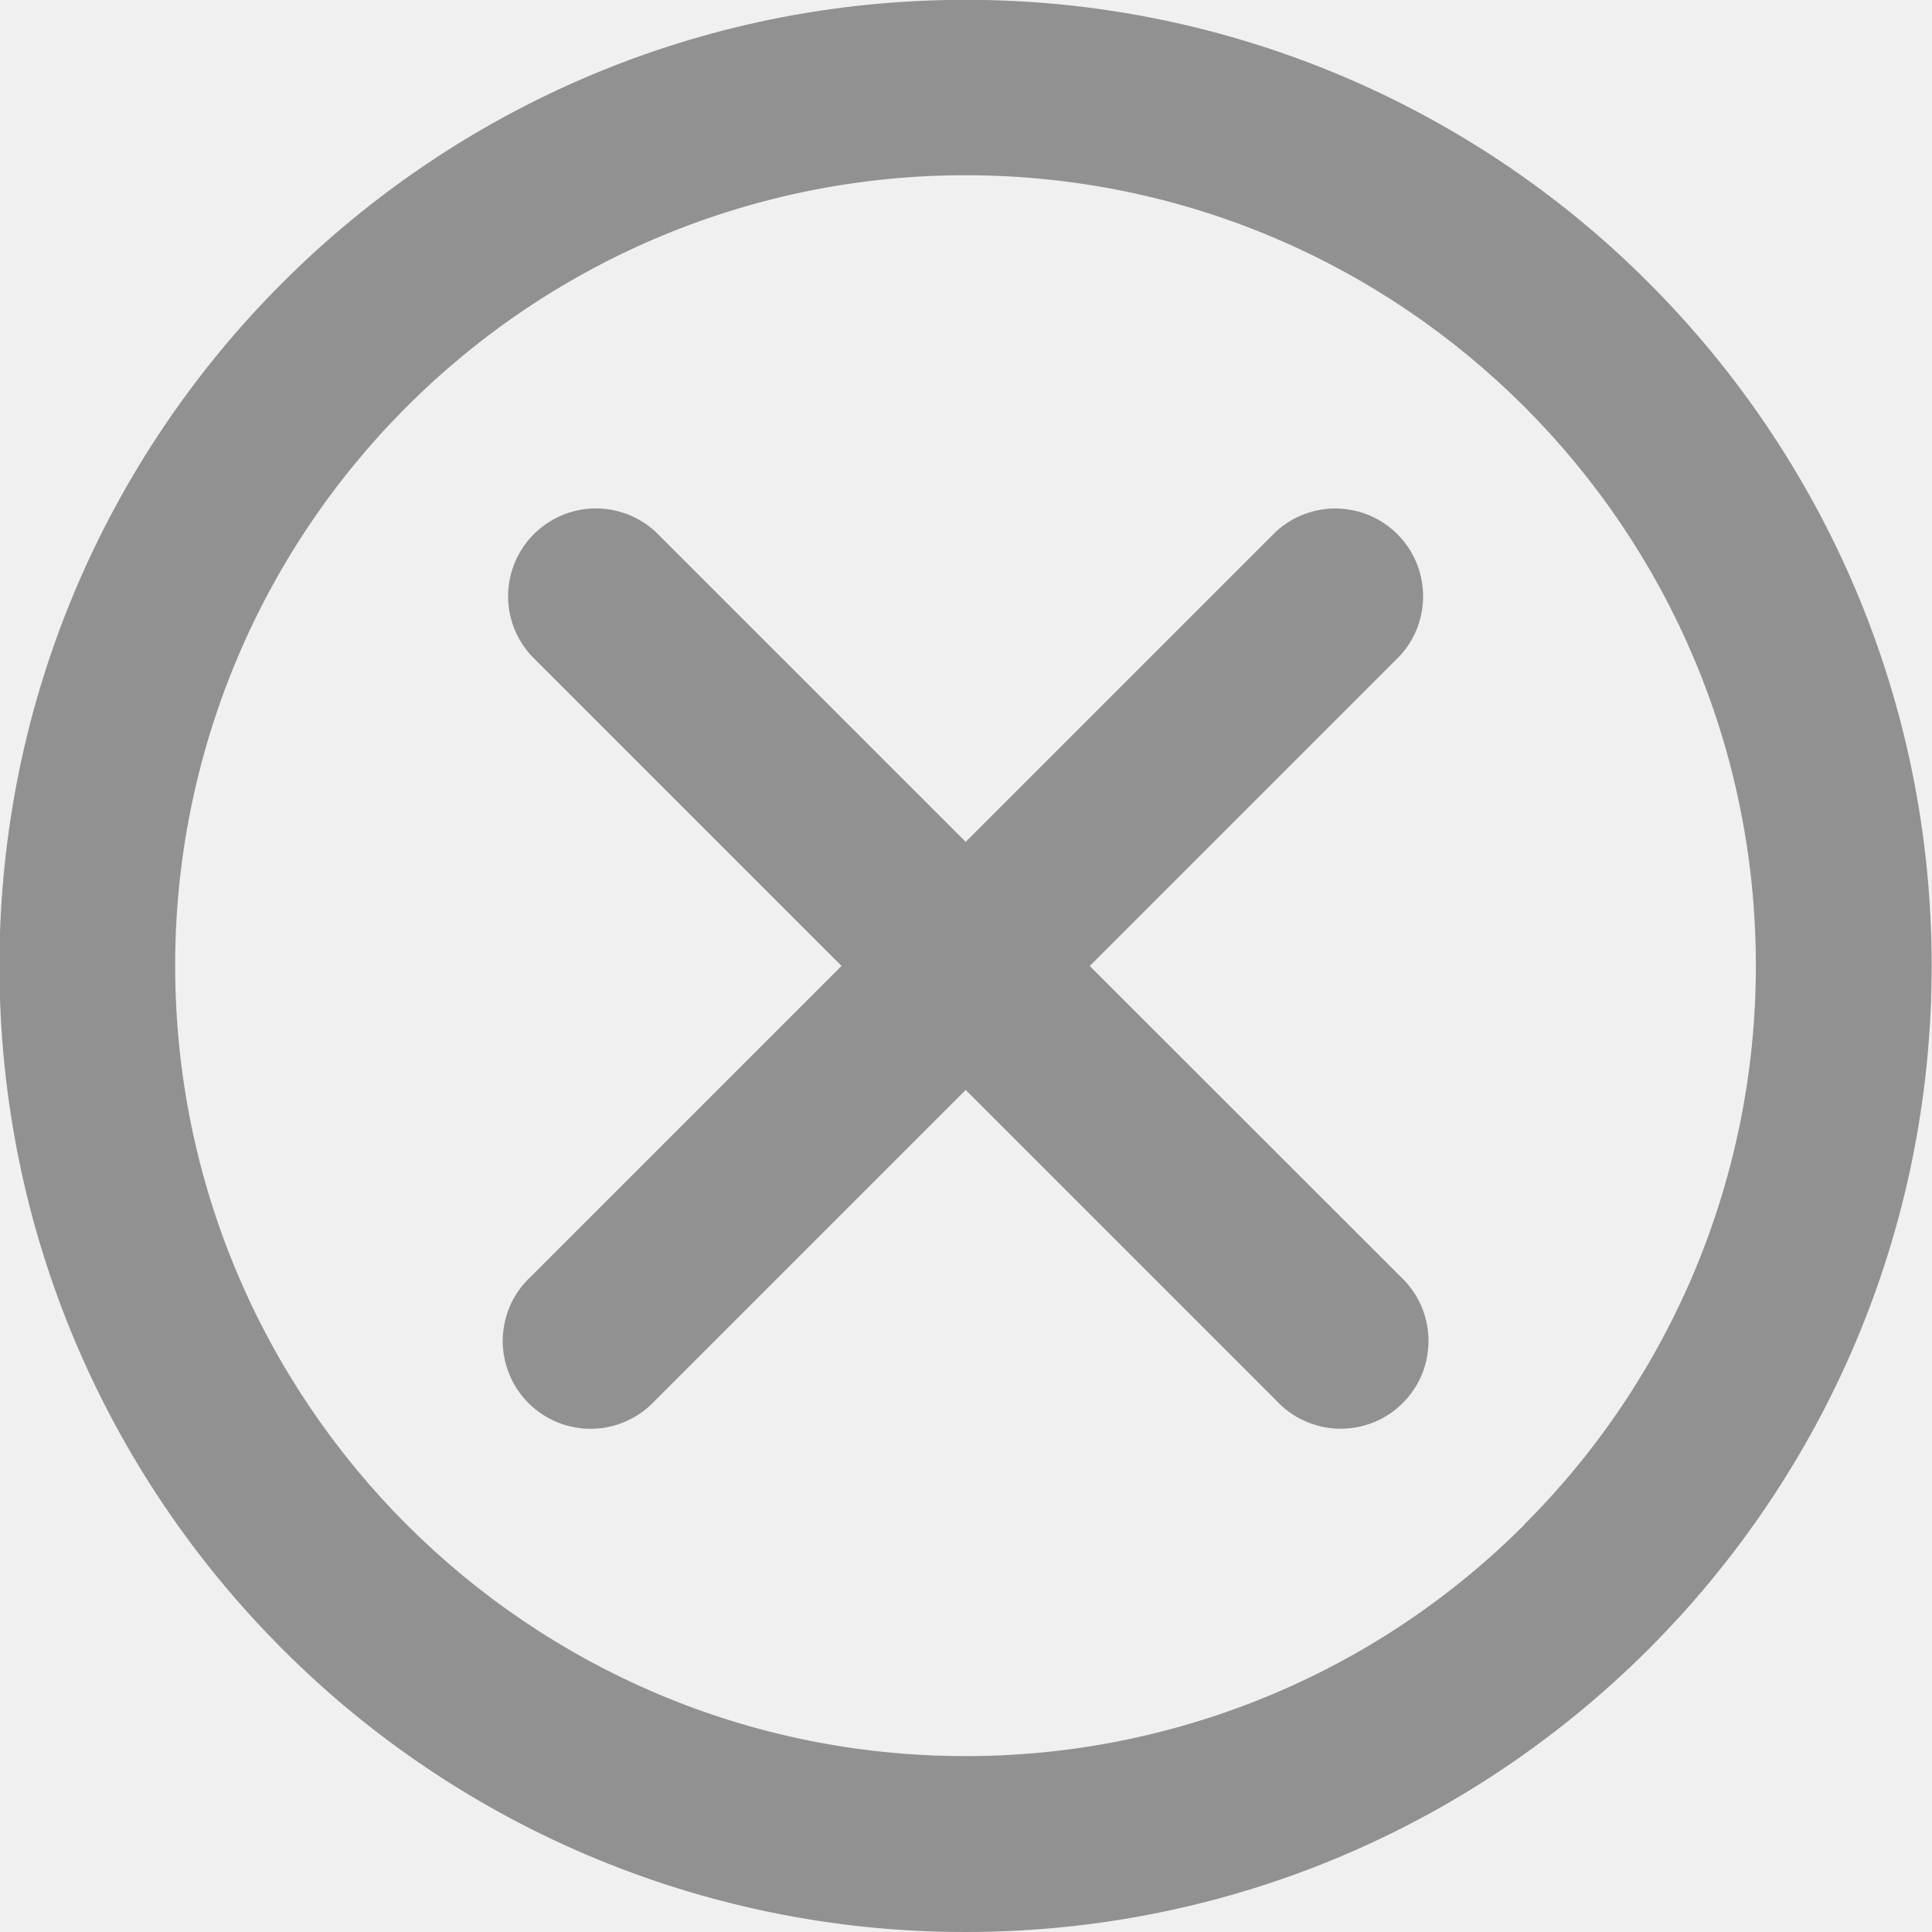
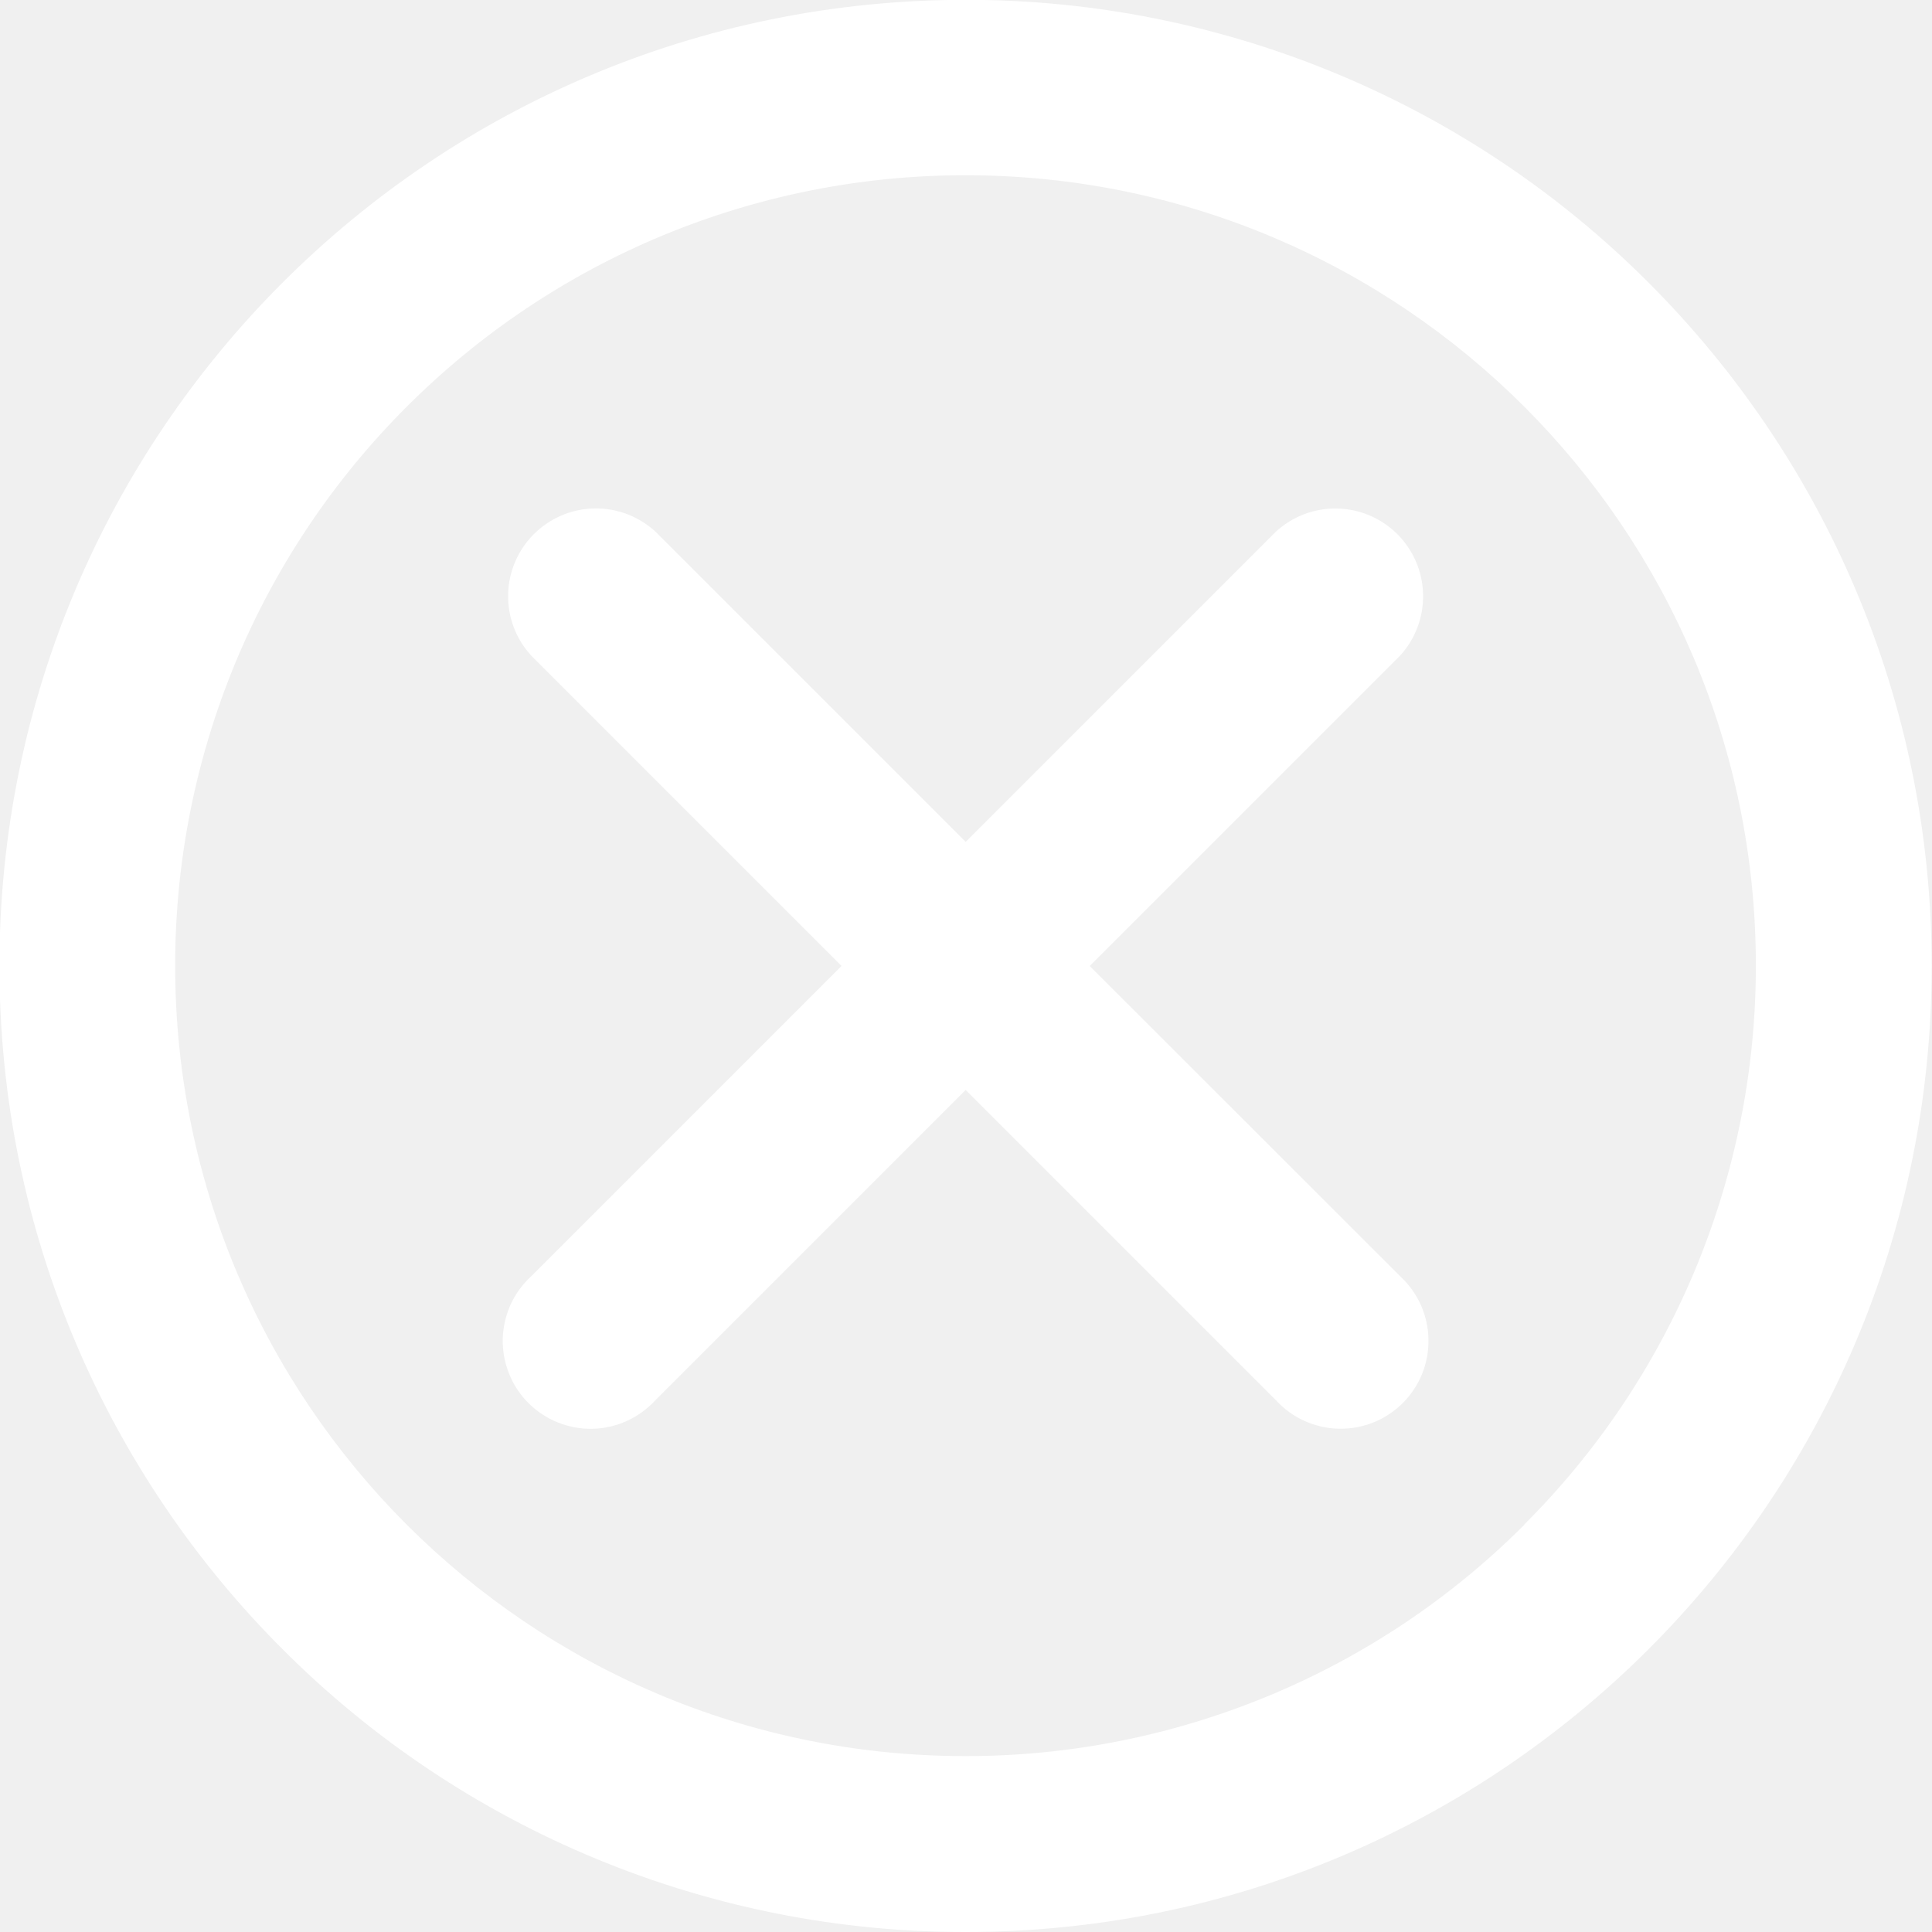
<svg xmlns="http://www.w3.org/2000/svg" width="24" height="24" viewBox="0 0 24 24" fill="none">
-   <g clip-path="url(#clip0_317_2596)">
-     <path d="M20.48 3.512C19.367 2.396 18.044 1.512 16.588 0.909C15.131 0.306 13.57 -0.004 11.994 -0.002C5.366 -0.002 -0.007 5.371 -0.007 11.999C-0.007 15.313 1.337 18.314 3.509 20.486C4.623 21.602 5.945 22.486 7.402 23.089C8.858 23.692 10.419 24.002 11.995 24C18.623 24 23.996 18.627 23.996 11.999C23.996 8.685 22.652 5.684 20.48 3.512ZM18.938 18.939C18.027 19.852 16.945 20.576 15.753 21.069C14.562 21.562 13.285 21.816 11.995 21.815C6.572 21.815 2.176 17.419 2.176 11.996C2.175 10.707 2.429 9.429 2.922 8.238C3.416 7.046 4.14 5.964 5.052 5.053C5.963 4.141 7.045 3.417 8.237 2.923C9.428 2.43 10.705 2.176 11.994 2.177C17.416 2.177 21.812 6.573 21.812 11.995C21.813 13.284 21.559 14.561 21.066 15.753C20.572 16.944 19.849 18.026 18.936 18.937L18.938 18.939Z" fill="#919191" />
-     <path d="M13.537 12L17.392 8.145C17.582 7.938 17.684 7.665 17.678 7.384C17.672 7.103 17.558 6.835 17.359 6.636C17.16 6.437 16.892 6.323 16.611 6.317C16.329 6.311 16.057 6.414 15.85 6.604L15.851 6.603L11.996 10.458L8.141 6.603C7.933 6.413 7.661 6.31 7.379 6.316C7.098 6.322 6.83 6.437 6.631 6.636C6.432 6.835 6.318 7.103 6.312 7.384C6.306 7.665 6.409 7.938 6.6 8.145L6.599 8.144L10.454 11.999L6.599 15.854C6.49 15.954 6.403 16.074 6.342 16.208C6.282 16.342 6.249 16.487 6.245 16.634C6.242 16.781 6.269 16.928 6.324 17.064C6.378 17.201 6.46 17.325 6.564 17.429C6.668 17.533 6.793 17.615 6.929 17.67C7.066 17.725 7.212 17.752 7.359 17.749C7.506 17.746 7.651 17.713 7.785 17.652C7.92 17.591 8.04 17.504 8.14 17.396L8.141 17.395L11.996 13.54L15.851 17.395C15.95 17.503 16.07 17.591 16.205 17.651C16.339 17.712 16.484 17.745 16.631 17.748C16.778 17.751 16.924 17.725 17.061 17.67C17.198 17.615 17.322 17.533 17.426 17.429C17.53 17.325 17.612 17.201 17.667 17.064C17.722 16.928 17.748 16.782 17.745 16.634C17.742 16.487 17.709 16.342 17.649 16.208C17.588 16.074 17.501 15.954 17.393 15.854L17.392 15.853L13.537 12Z" fill="#919191" />
+   <g clip-path="url(#clip0_694_2888)">
+     <path d="M20.48 3.512C19.367 2.396 18.044 1.512 16.588 0.909C15.131 0.306 13.57 -0.004 11.994 -0.002C5.366 -0.002 -0.007 5.371 -0.007 11.999C-0.007 15.313 1.337 18.314 3.509 20.486C4.623 21.602 5.945 22.486 7.402 23.089C8.858 23.692 10.419 24.002 11.995 24C18.623 24 23.996 18.627 23.996 11.999C23.996 8.685 22.652 5.684 20.48 3.512ZM18.938 18.939C18.027 19.852 16.945 20.576 15.753 21.069C14.562 21.562 13.285 21.816 11.995 21.815C6.572 21.815 2.176 17.419 2.176 11.996C2.175 10.707 2.429 9.429 2.922 8.238C3.416 7.046 4.14 5.964 5.052 5.053C5.963 4.141 7.045 3.417 8.237 2.923C9.428 2.43 10.705 2.176 11.994 2.177C17.416 2.177 21.812 6.573 21.812 11.995C21.813 13.284 21.559 14.561 21.066 15.753C20.572 16.944 19.849 18.026 18.936 18.937L18.938 18.939Z" fill="white" />
+     <path d="M13.537 12L17.392 8.145C17.582 7.938 17.684 7.665 17.678 7.384C17.672 7.103 17.558 6.835 17.359 6.636C17.16 6.437 16.892 6.323 16.611 6.317C16.329 6.311 16.057 6.414 15.85 6.604L15.851 6.603L11.996 10.458L8.141 6.603C7.933 6.413 7.661 6.31 7.379 6.316C7.098 6.322 6.83 6.437 6.631 6.636C6.432 6.835 6.318 7.103 6.312 7.384C6.306 7.665 6.409 7.938 6.6 8.145L6.599 8.144L10.454 11.999L6.599 15.854C6.49 15.954 6.403 16.074 6.342 16.208C6.282 16.342 6.249 16.487 6.245 16.634C6.242 16.781 6.269 16.928 6.324 17.064C6.378 17.201 6.46 17.325 6.564 17.429C6.668 17.533 6.793 17.615 6.929 17.67C7.066 17.725 7.212 17.752 7.359 17.749C7.506 17.746 7.651 17.713 7.785 17.652C7.92 17.591 8.04 17.504 8.14 17.396L8.141 17.395L11.996 13.54L15.851 17.395C15.95 17.503 16.07 17.591 16.205 17.651C16.339 17.712 16.484 17.745 16.631 17.748C16.778 17.751 16.924 17.725 17.061 17.67C17.198 17.615 17.322 17.533 17.426 17.429C17.53 17.325 17.612 17.201 17.667 17.064C17.722 16.928 17.748 16.782 17.745 16.634C17.742 16.487 17.709 16.342 17.649 16.208C17.588 16.074 17.501 15.954 17.393 15.854L17.392 15.853L13.537 12Z" fill="white" />
  </g>
  <defs>
-     <clipPath id="clip0_317_2596">
+     <clipPath id="clip0_694_2888">
      <rect width="24" height="24" fill="white" />
    </clipPath>
  </defs>
</svg>
